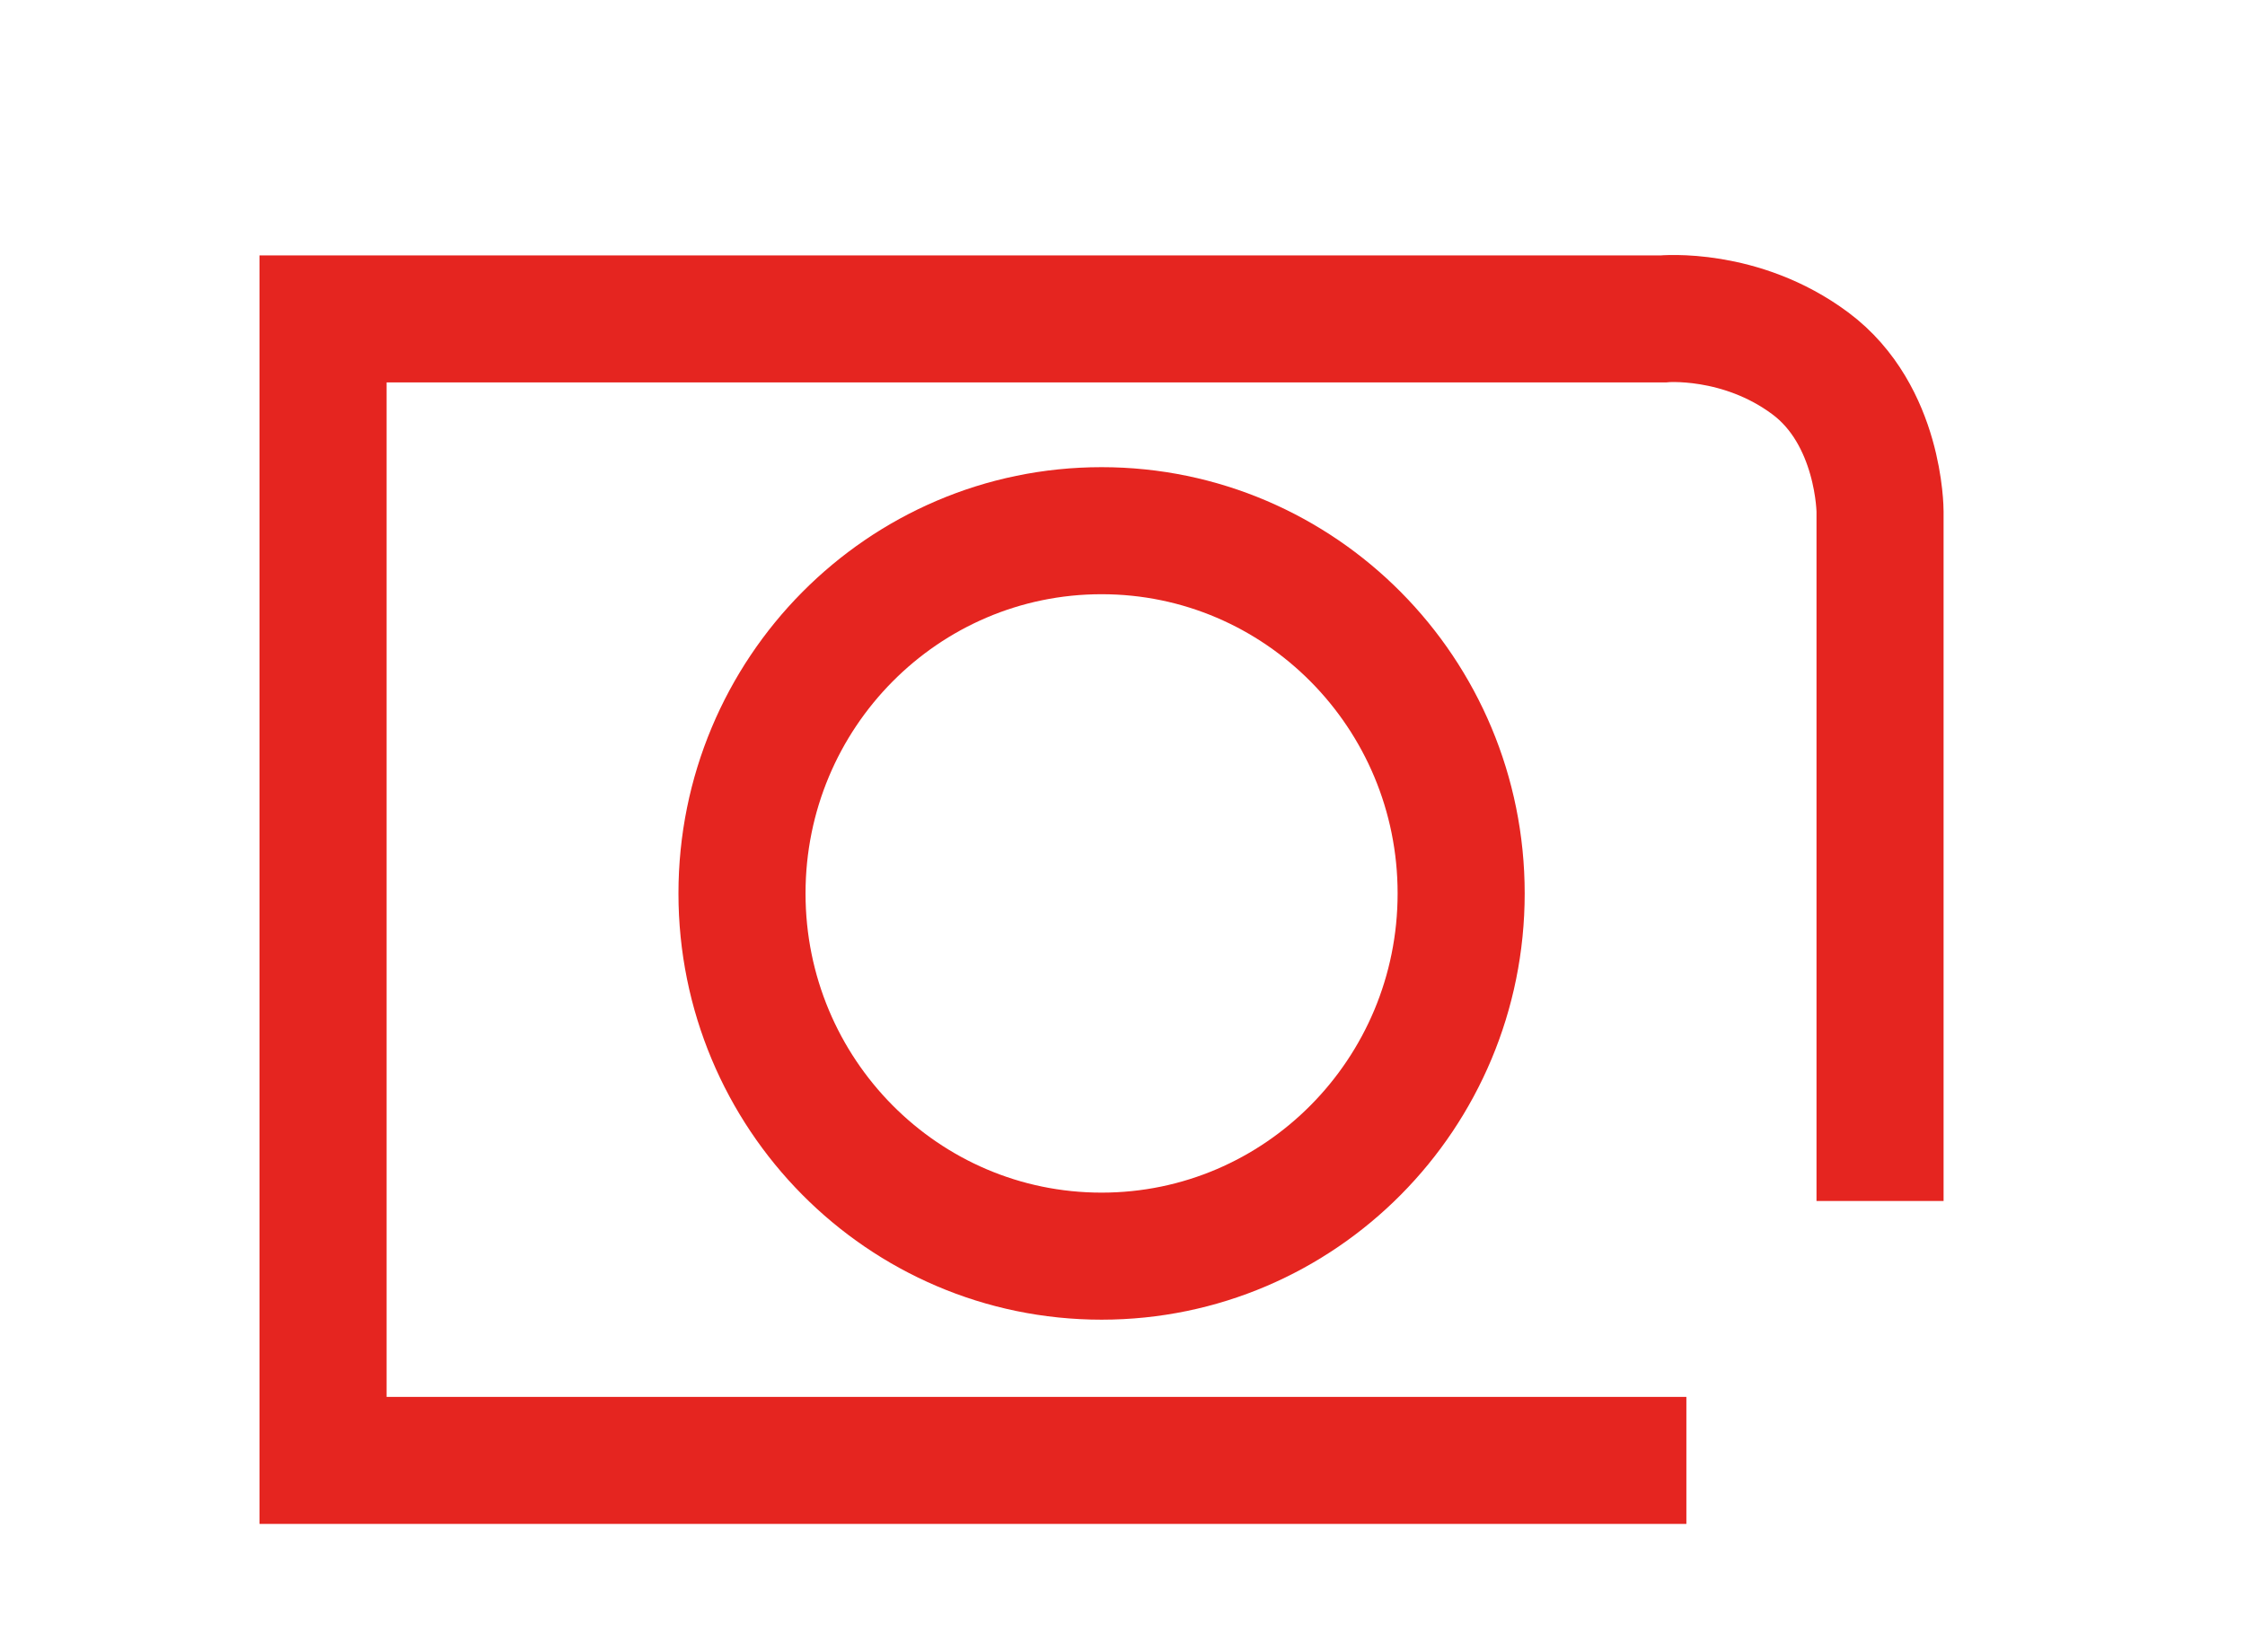
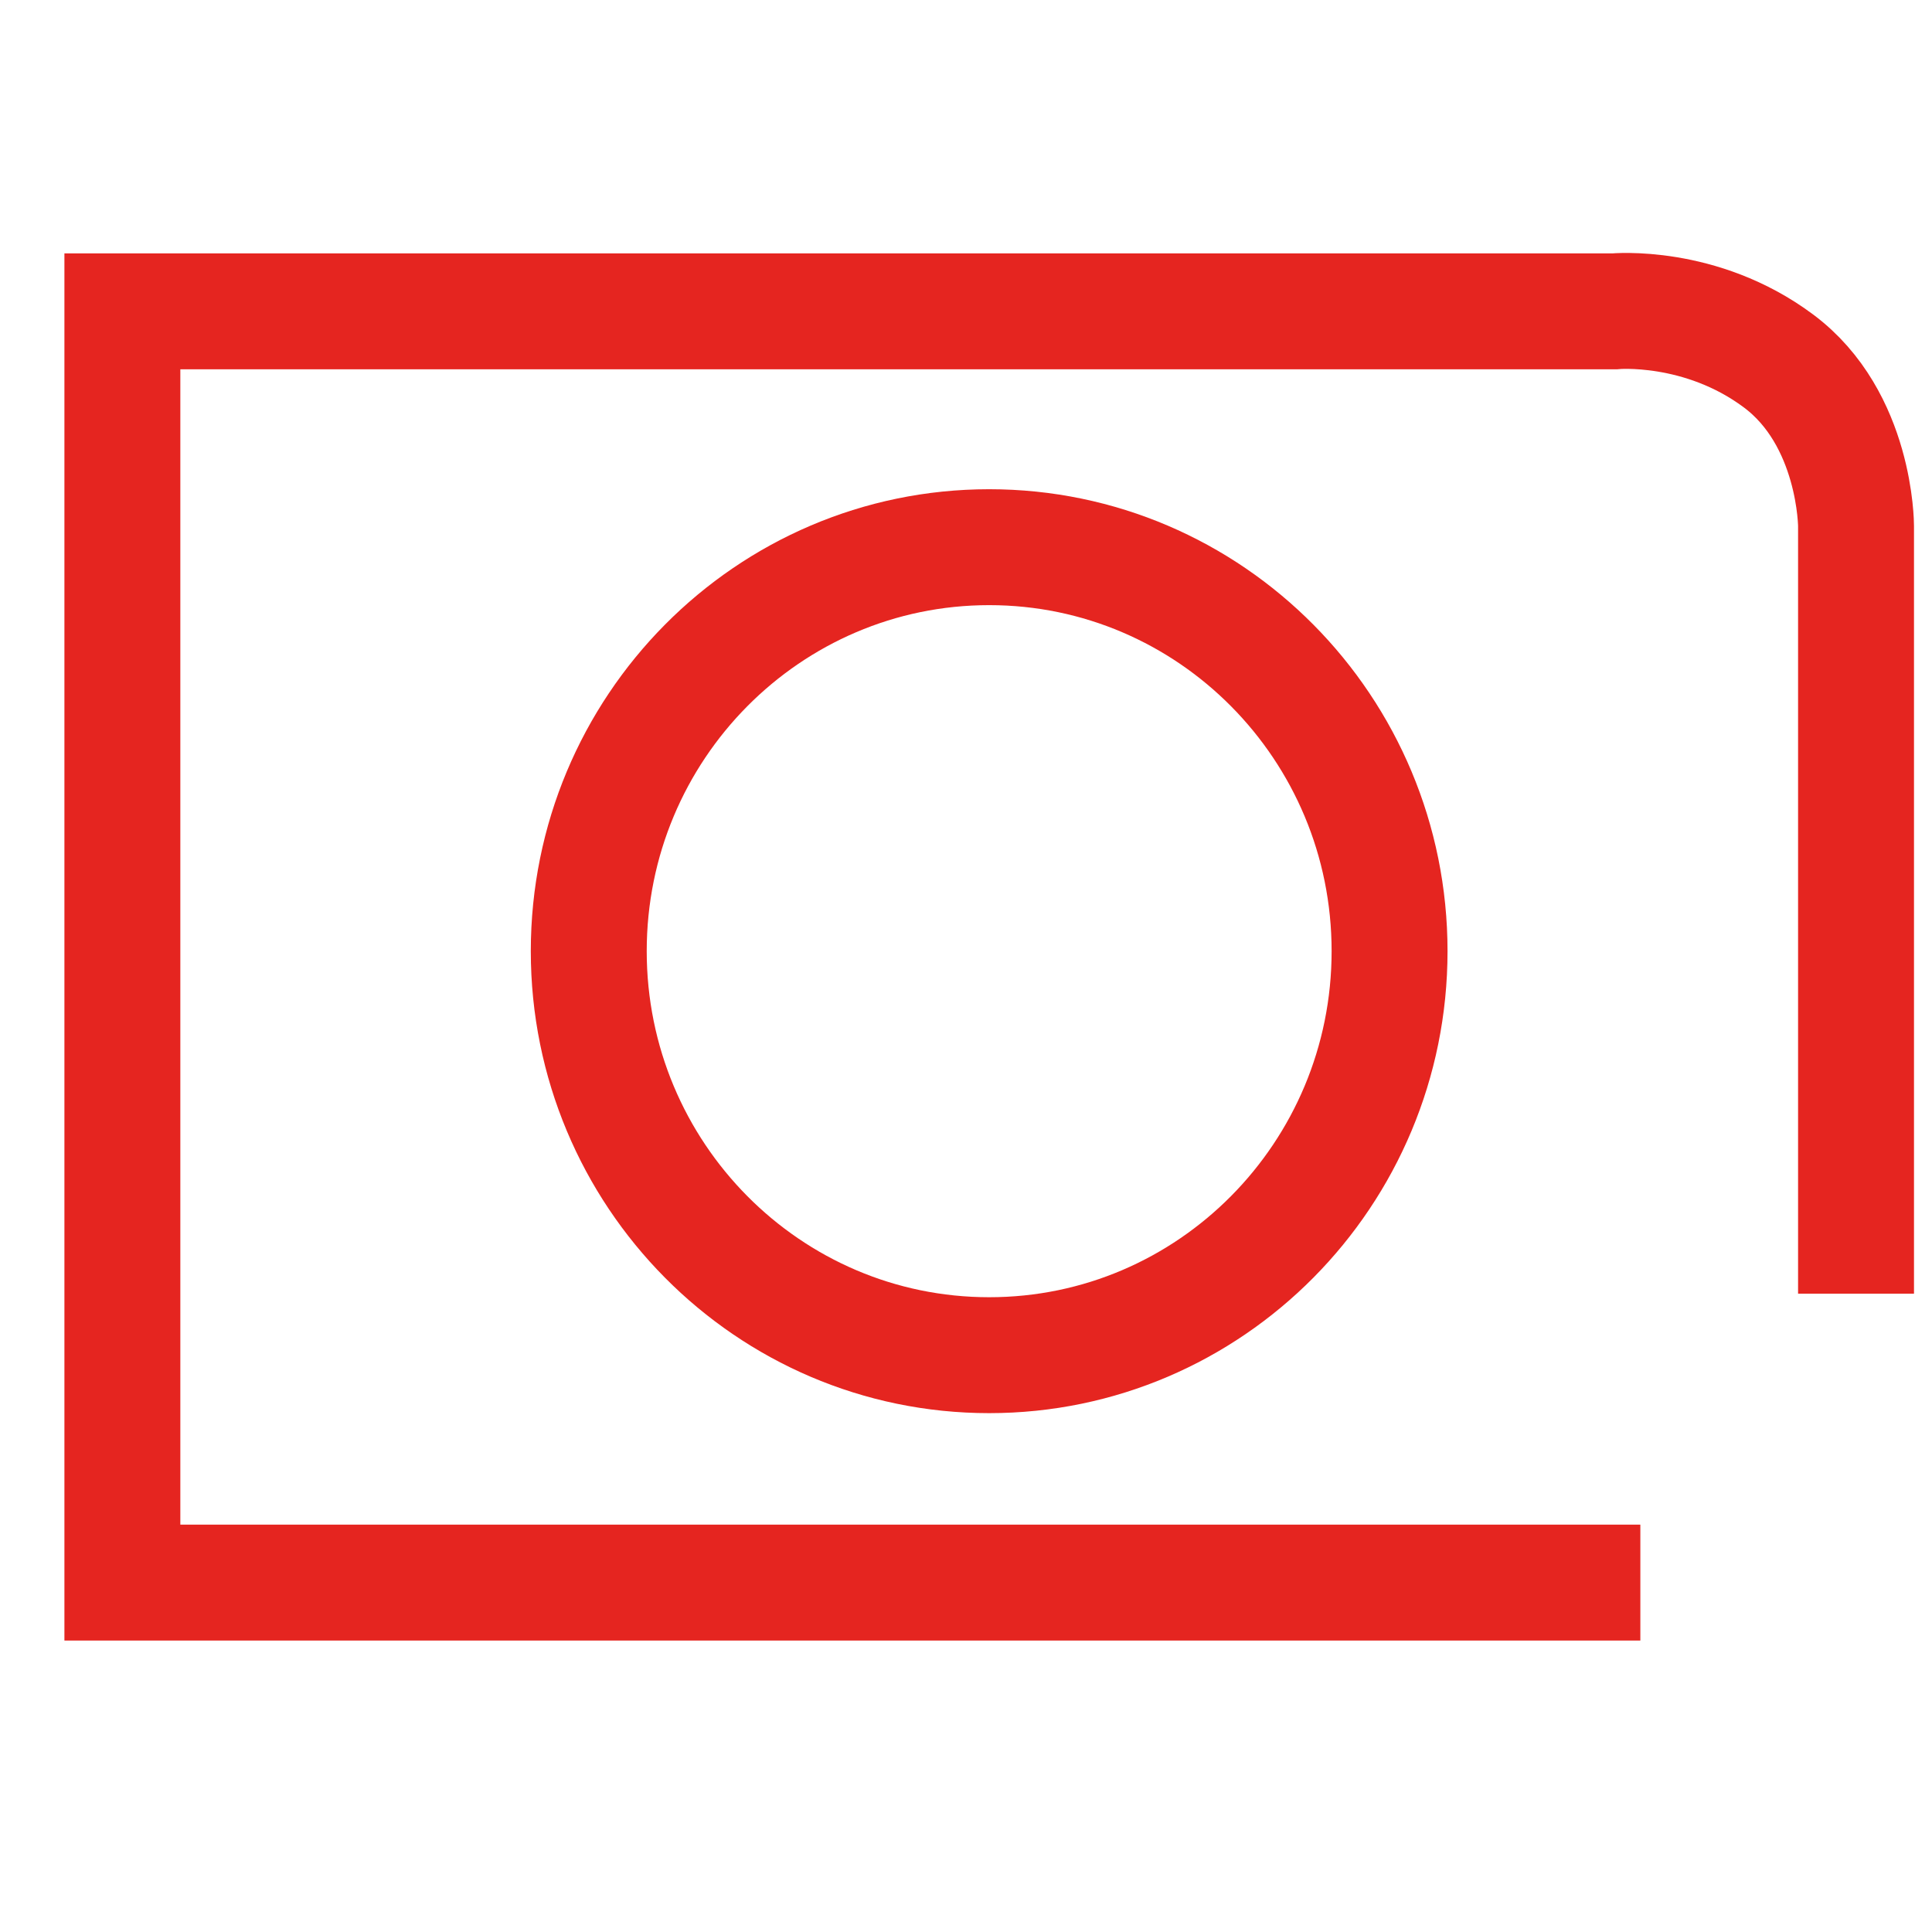
- <svg xmlns="http://www.w3.org/2000/svg" xmlns:xlink="http://www.w3.org/1999/xlink" version="1.1" id="Ebene_1" x="0px" y="0px" width="53px" height="39px" viewBox="0 0 53 39" enable-background="new 0 0 53 39" xml:space="preserve">
+ <svg xmlns="http://www.w3.org/2000/svg" version="1.1" id="Ebene_1" x="0px" y="0px" width="50px" height="50px" viewBox="0 0 50 50" enable-background="new 0 0 50 50" xml:space="preserve">
  <g>
-     <defs>
-       <rect id="SVGID_1_" x="-33" y="-15" width="192.5" height="135" />
-     </defs>
-     <clipPath id="SVGID_2_">
-       <use xlink:href="#SVGID_1_" overflow="visible" />
-     </clipPath>
-     <path clip-path="url(#SVGID_2_)" fill="none" stroke="#E52520" stroke-width="3" stroke-miterlimit="10" d="M39.812,34.484H7.627   V7.53h31.636c0,0,1.829-0.176,3.475,1.05c1.646,1.225,1.646,3.5,1.646,3.5v16.278" />
-     <ellipse clip-path="url(#SVGID_2_)" fill="none" stroke="#E52520" stroke-width="3" stroke-miterlimit="10" cx="26.006" cy="21.096" rx="8.489" ry="8.565" />
-     <path clip-path="url(#SVGID_2_)" fill="none" stroke="#E52520" stroke-width="3" stroke-linecap="round" stroke-miterlimit="10" d="   M26.52,96.875l2.299-16.765c0,0,0.48-1.533,0.671-1.82c0.191-0.288,0.862-0.958,0.862-0.958l10.346-7.952   c0,0,2.204-2.203,2.395-3.161c0.34-1.702-1.246-3.928-3.161-3.928H10.616c0,0-3.352,0.479-3.257,3.353   c0.096,2.874,2.395,4.6,2.395,4.6l10.059,7.28c0,0,0.941,0.986,1.245,2.587c0.384,2.011,0.575,4.598,0.575,4.598" />
-     <ellipse clip-path="url(#SVGID_2_)" fill="none" stroke="#E52520" stroke-width="3" stroke-linecap="round" stroke-miterlimit="10" cx="96.109" cy="71.25" rx="3.583" ry="3.375" />
-     <path clip-path="url(#SVGID_2_)" fill="none" stroke="#E52520" stroke-width="3" stroke-linecap="round" stroke-miterlimit="10" d="   M105.825,90.524c4.443-2.913,7.366-7.847,7.366-13.44c0-8.951-7.479-16.209-16.707-16.209s-16.708,7.258-16.708,16.209   s7.48,16.208,16.708,16.208V79.375" />
-     <path clip-path="url(#SVGID_2_)" fill="none" stroke="#E52520" stroke-width="3" stroke-miterlimit="10" d="M112,19.513   c0-4.517,1.023-10.978-1.75-14.125c-3.288-3.73-10.813-3.75-16.187-3.75c-9.907,0-17.938,8.003-17.938,17.875   s8.031,17.875,17.938,17.875C103.969,37.388,112,29.385,112,19.513z" />
-     <polyline clip-path="url(#SVGID_2_)" fill="none" stroke="#E52520" stroke-width="3" stroke-miterlimit="10" points="97,13.138    91.375,19.138 96.875,24.888  " />
+     <path fill="none" stroke="#E52520" stroke-width="3" stroke-miterlimit="10" d="M42.452,40.958H3.167V8.057h38.616   c0,0,2.232-0.215,4.241,1.282c2.01,1.495,2.01,4.272,2.01,4.272V33.48" />
+     <path fill="none" stroke="#E52520" stroke-width="3" stroke-miterlimit="10" d="M35.962,24.616c0,5.774-4.642,10.456-10.362,10.456   c-5.721,0-10.363-4.682-10.363-10.456c0-5.774,4.642-10.455,10.363-10.455C31.32,14.161,35.962,18.841,35.962,24.616z" />
+   </g>
+   <path fill="none" stroke="#78CBE4" stroke-width="3" stroke-linecap="round" stroke-miterlimit="10" d="M25.394,107.193  l2.807-20.466c0,0,0.586-1.872,0.819-2.223c0.233-0.353,1.052-1.171,1.052-1.171l12.63-9.707c0,0,2.692-2.689,2.924-3.86  c0.415-2.077-1.521-4.795-3.858-4.795H5.979c0,0-4.092,0.584-3.977,4.094c0.117,3.508,2.925,5.615,2.925,5.615l12.28,8.887  c0,0,1.149,1.204,1.519,3.16c0.47,2.453,0.704,5.612,0.704,5.612" />
+   <g>
+     <ellipse fill="none" stroke="#78CBE4" stroke-width="3" stroke-linecap="round" stroke-miterlimit="10" cx="94.586" cy="75.953" rx="4.686" ry="4.414" />
+     <path fill="none" stroke="#78CBE4" stroke-width="3" stroke-linecap="round" stroke-miterlimit="10" d="M107.291,101.16   c5.811-3.811,9.634-10.263,9.634-17.577c0-11.706-9.782-21.197-21.848-21.197c-12.068,0-21.851,9.491-21.851,21.197   c0,11.705,9.782,21.196,21.851,21.196V86.578" />
+   </g>
+   <g>
+     <path fill="none" stroke="#E52520" stroke-width="3" stroke-miterlimit="10" d="M114.333,25.013c0-5.21,1.179-12.663-2.021-16.292   c-3.793-4.302-12.474-4.326-18.672-4.326c-11.425,0-20.69,9.231-20.69,20.618s9.266,20.618,20.69,20.618   C105.068,45.631,114.333,36.399,114.333,25.013z" />
+     <polyline fill="none" stroke="#E52520" stroke-width="3" stroke-miterlimit="10" points="97.029,17.659 90.542,24.58    96.886,31.213  " />
+   </g>
+   <g>
+     <ellipse fill="none" stroke="#78CBE4" stroke-width="3" stroke-miterlimit="10" cx="94.71" cy="133.072" rx="5.481" ry="5.532" />
+     <path fill="none" stroke="#78CBE4" stroke-width="3" stroke-miterlimit="10" d="M109.476,133.32   c0,7.827-13.433,27.703-14.122,27.703c-1.088,0-14.223-19.876-14.223-27.703c0-7.828,6.344-14.175,14.172-14.175   S109.476,125.492,109.476,133.32z" />
+   </g>
+   <g>
+     <g>
+       <path fill="none" stroke="#78CBE4" stroke-width="3" stroke-linecap="round" stroke-miterlimit="10" d="M15.429,156.018v-32.836    H44.16v32.275c0,0,0.188,1.867-1.119,3.547c-1.306,1.679-3.731,1.679-3.731,1.679H21.958" />
+       <polyline fill="none" stroke="#78CBE4" stroke-width="3" stroke-linecap="round" stroke-miterlimit="10" points="8.526,150.98     8.526,116.651 37.816,116.651   " />
+     </g>
  </g>
</svg>
